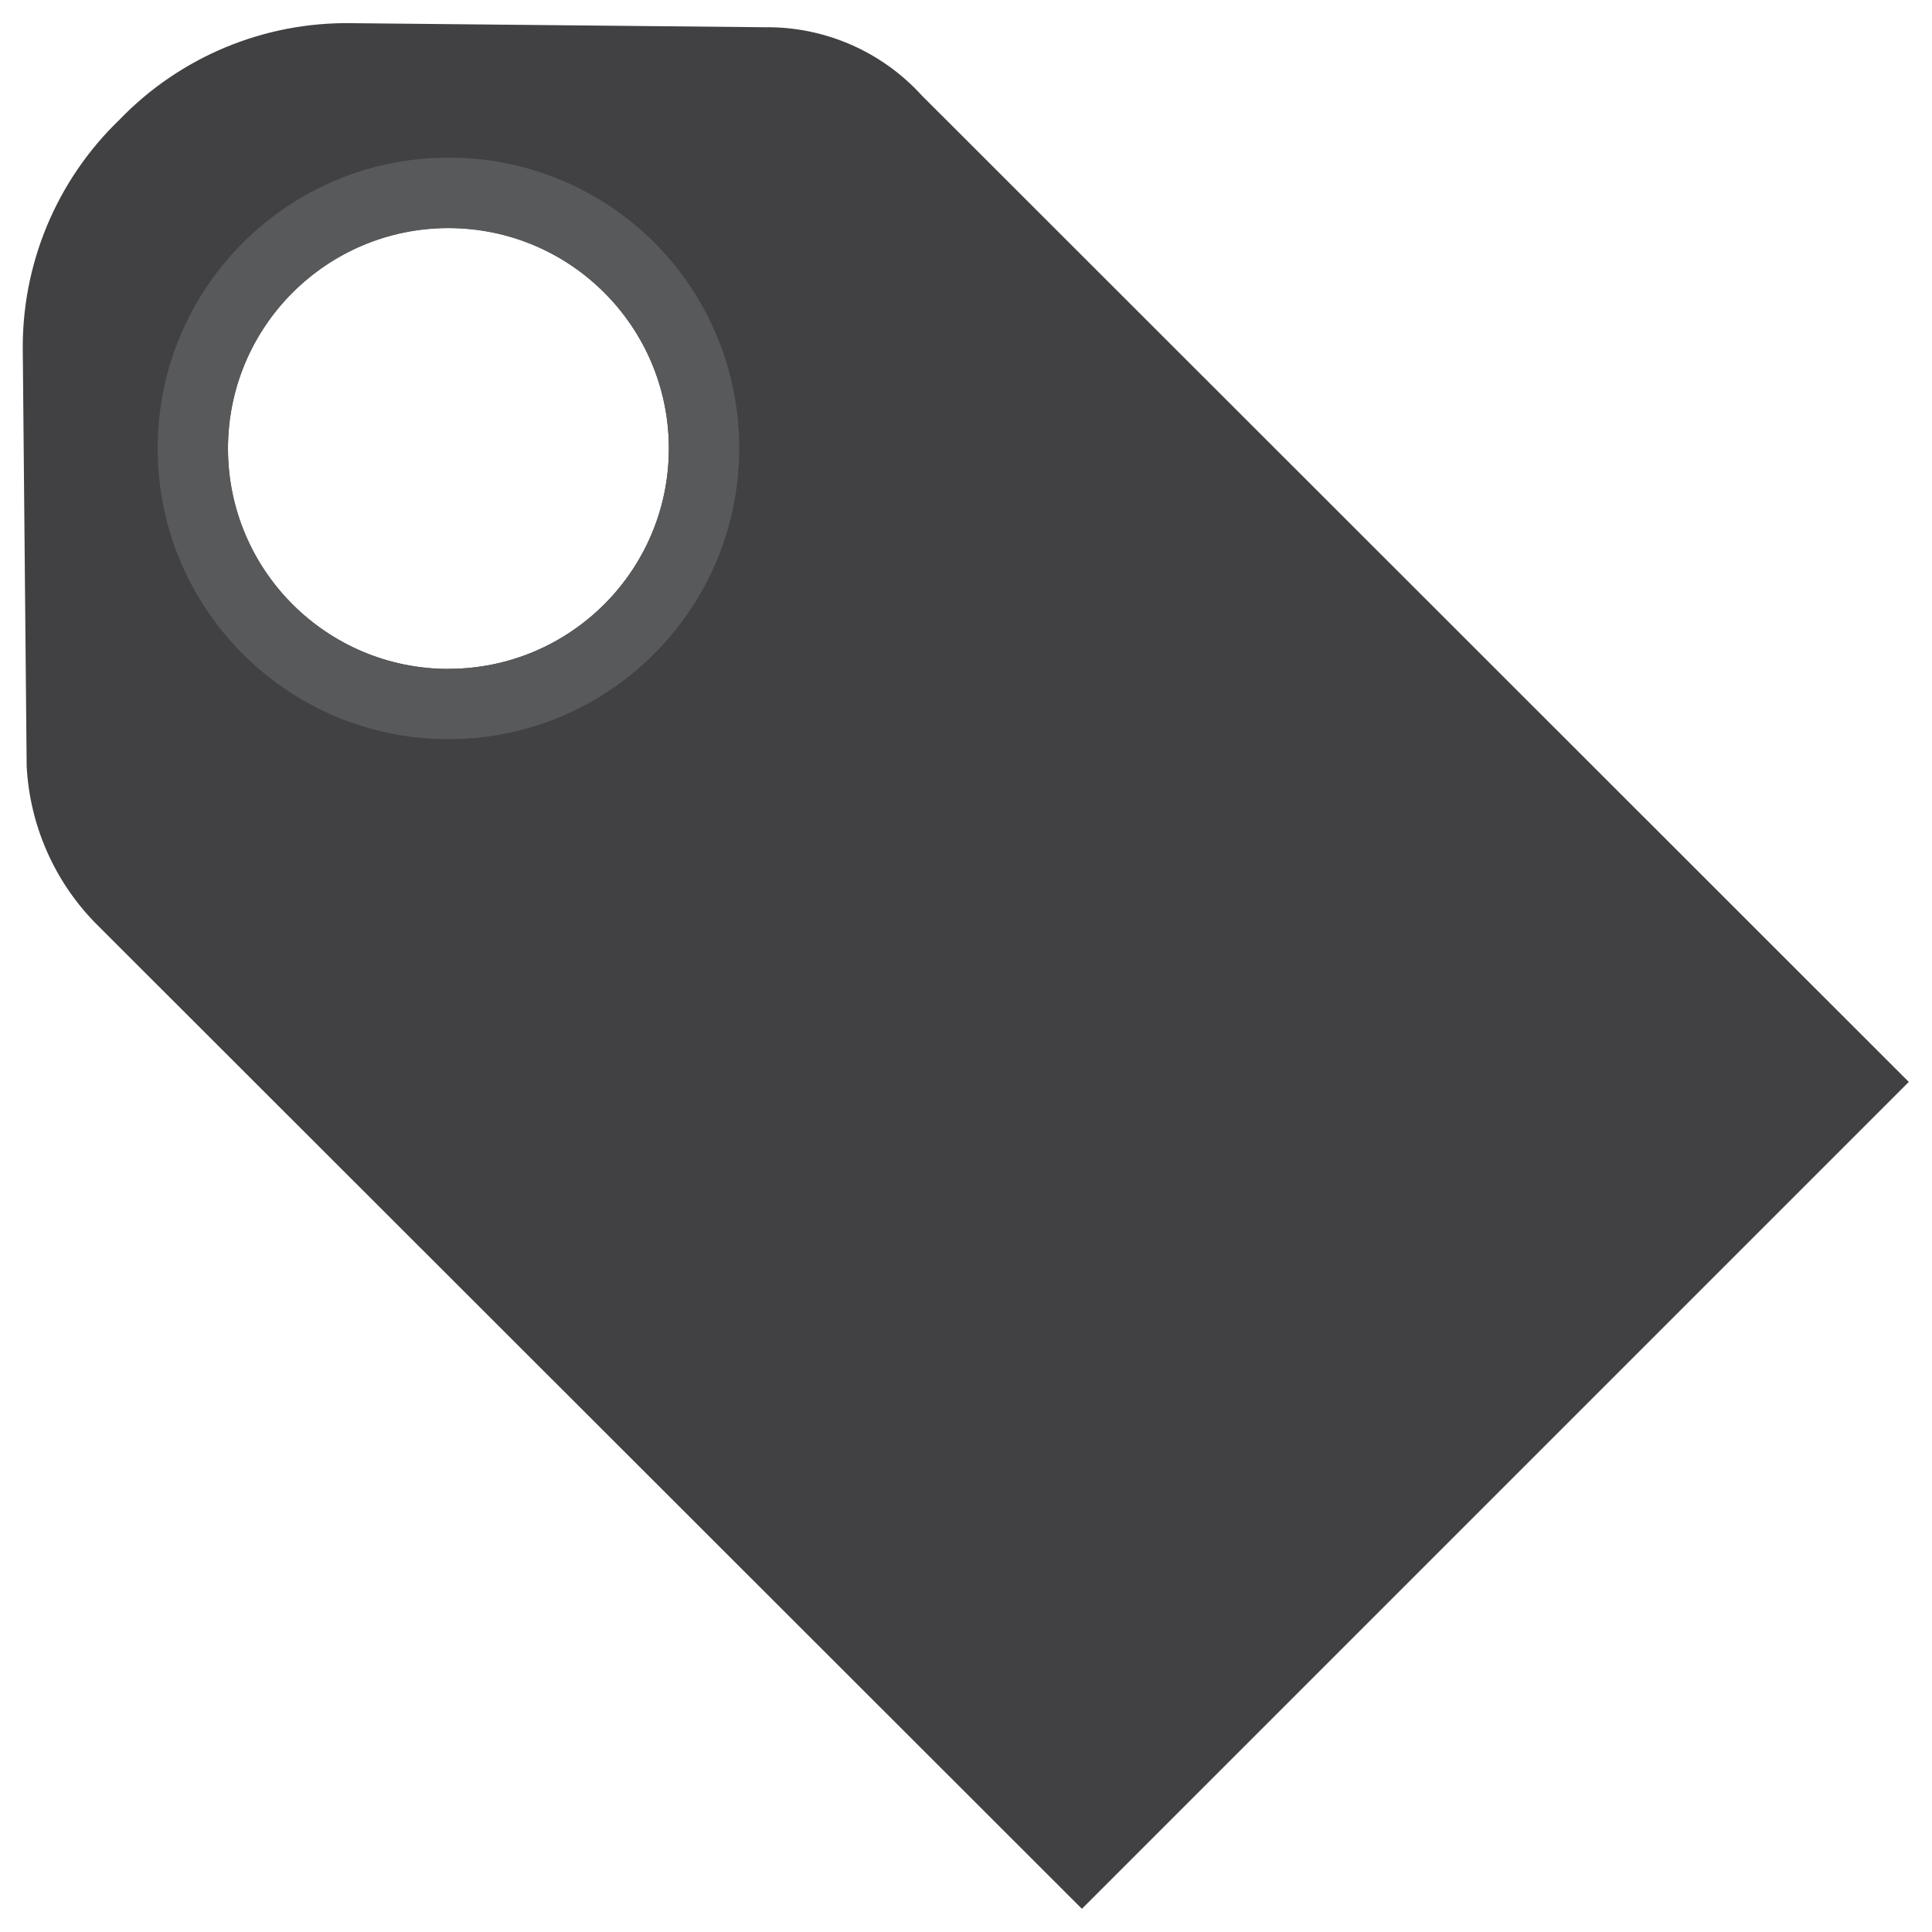
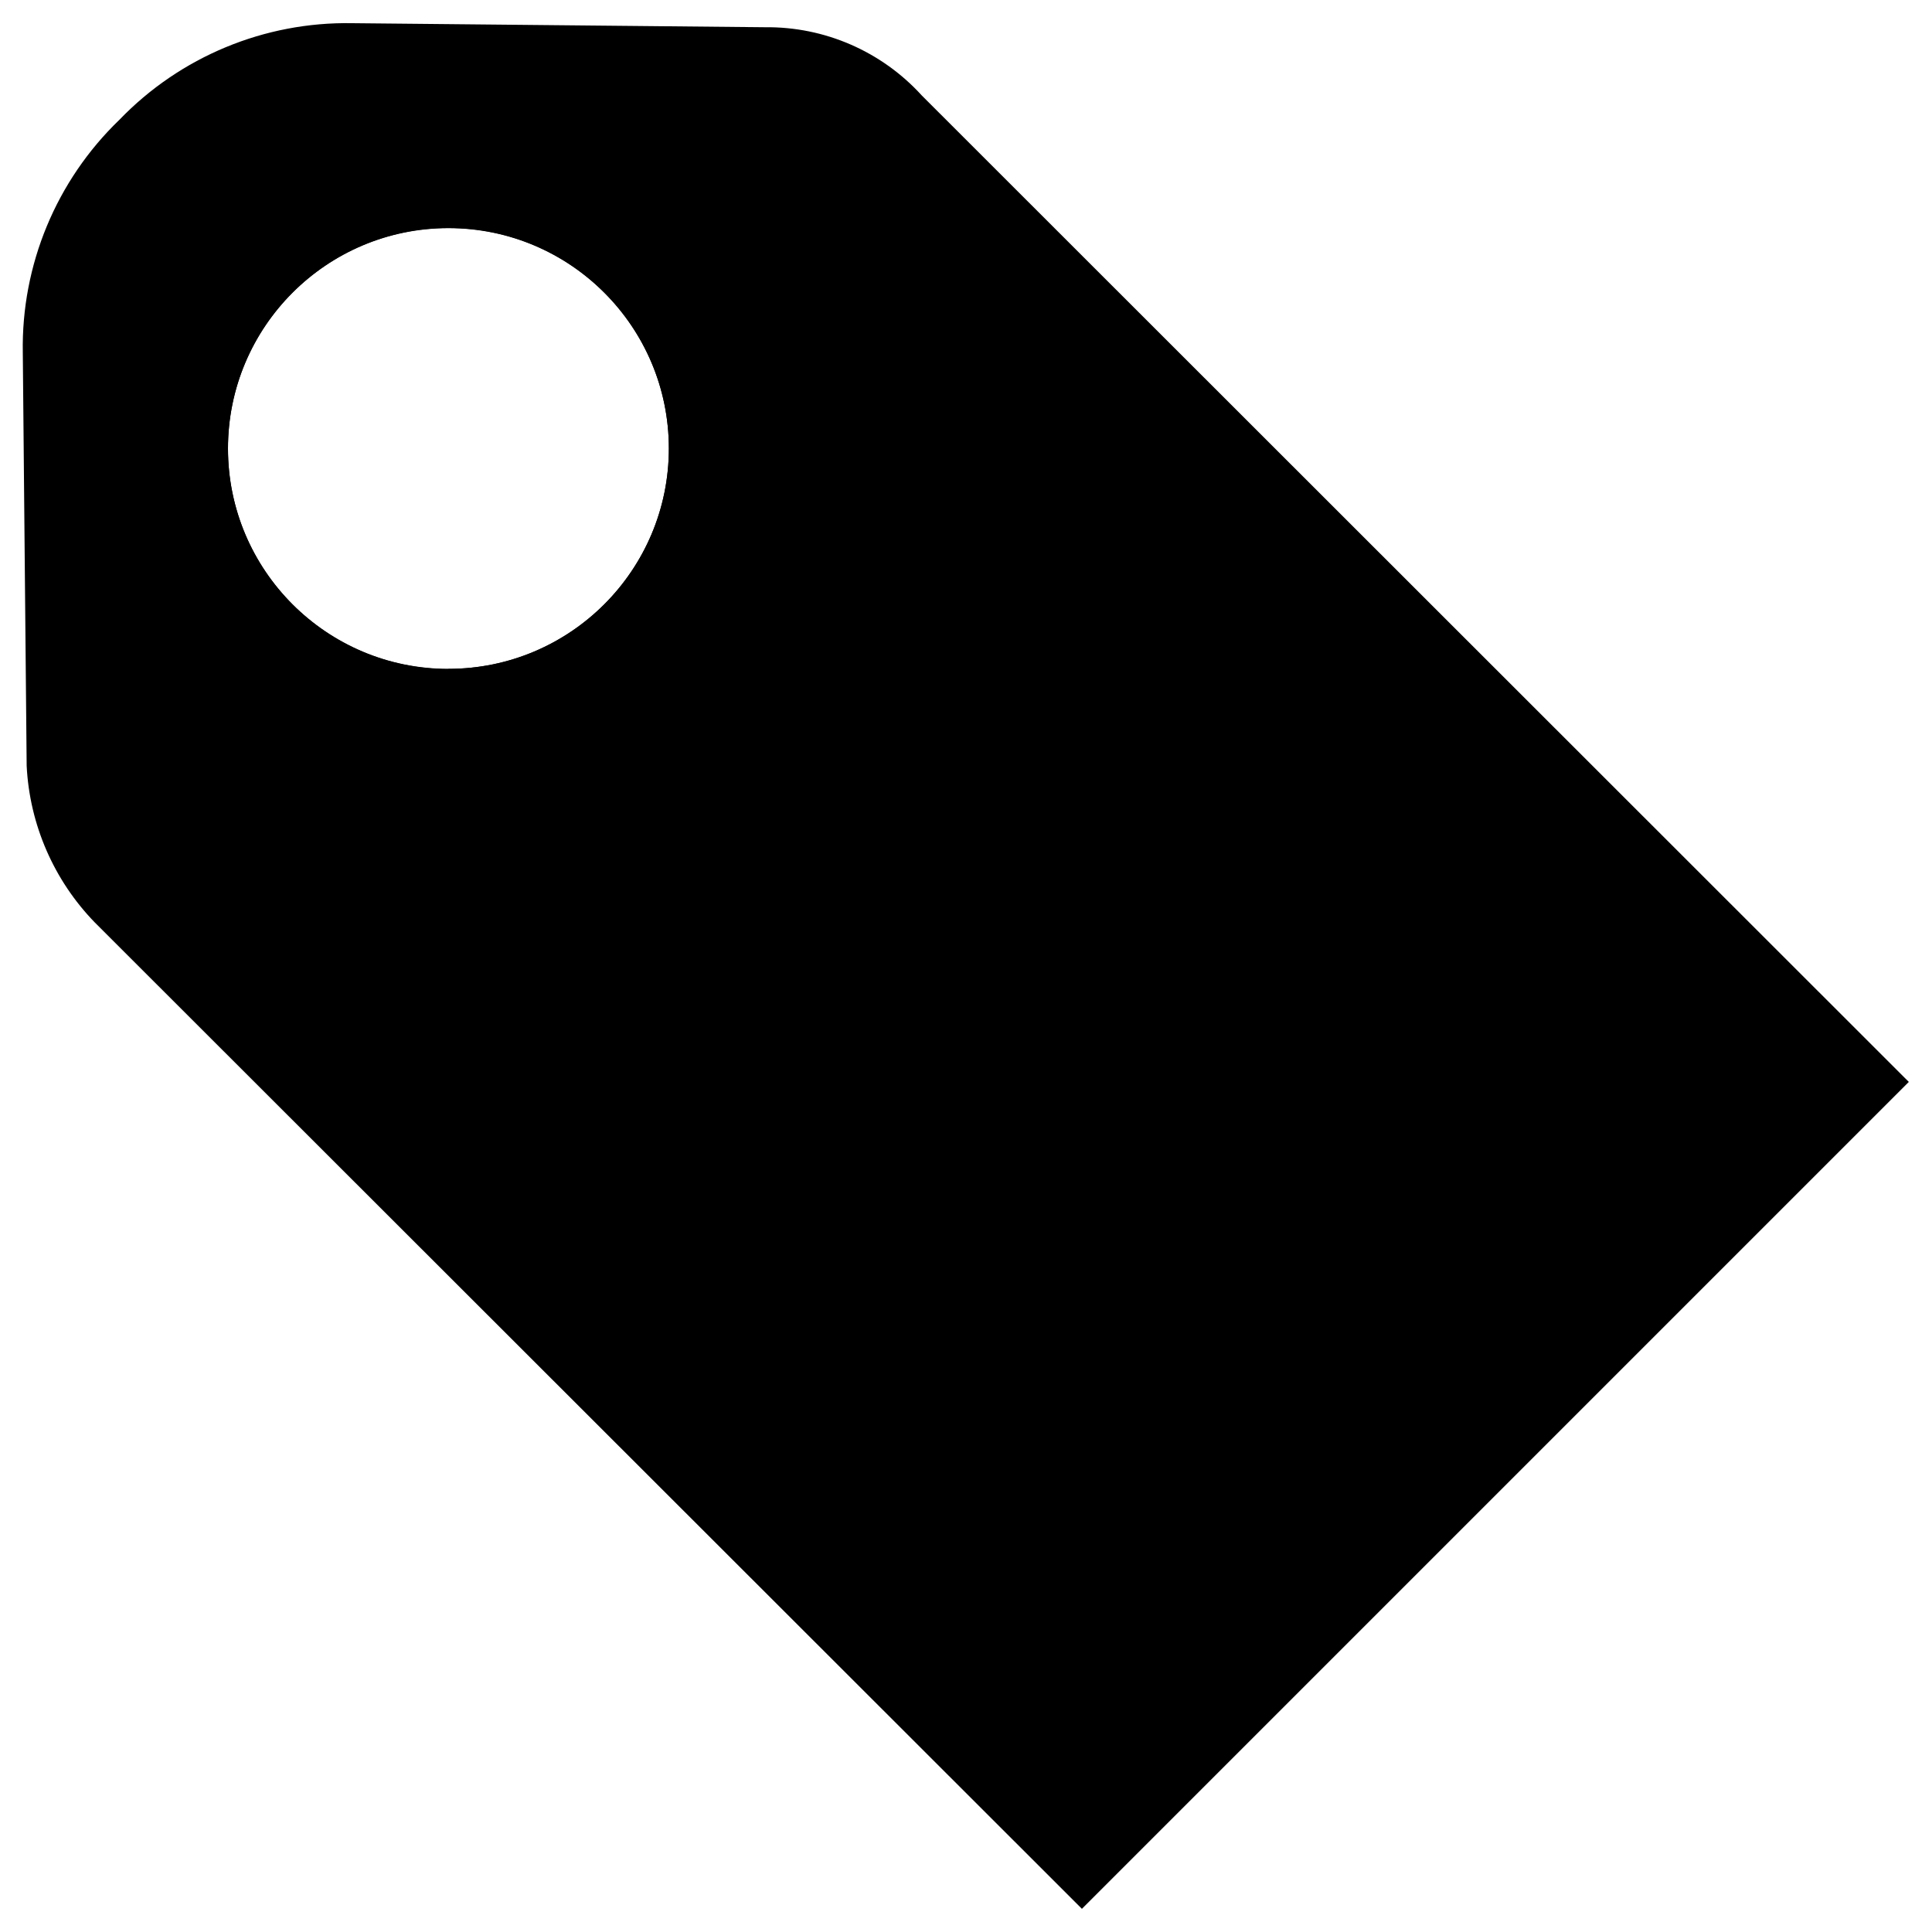
<svg xmlns="http://www.w3.org/2000/svg" viewBox="0 0 100 100">
-   <defs>
-     <style>.cls-1{fill:#414042;}.cls-2{fill:#58595b;}</style>
-   </defs>
-   <g id="Layer_13" data-name="Layer 13">
-     <g id="icon">
-       <path class="cls-1" d="M47.71,4.94A10.8,10.8,0,0,0,39.6,1.41L18.23,1.2a16.33,16.33,0,0,0-12.05,5,16.33,16.33,0,0,0-5,12.05l.2,21.39a12.54,12.54,0,0,0,3.53,8.11L56,98.8,98.8,56ZM23.21,34.62A11.41,11.41,0,1,1,34.62,23.21,11.41,11.41,0,0,1,23.21,34.62Z" />
-       <path class="cls-2" d="M23.21,8.16A15.05,15.05,0,1,0,38.26,23.21,15,15,0,0,0,23.21,8.16Zm0,26.47A11.41,11.41,0,1,1,34.62,23.21,11.41,11.41,0,0,1,23.21,34.62Z" />
-     </g>
+   <g id="tag">
+     <path d="M47.71,4.94A10.8,10.8,0,0,0,39.6,1.41L18.23,1.2a16.33,16.33,0,0,0-12.05,5,16.33,16.33,0,0,0-5,12.05l.2,21.39a12.54,12.54,0,0,0,3.53,8.11L56,98.8,98.8,56ZM23.21,34.62A11.41,11.41,0,1,1,34.62,23.21,11.41,11.41,0,0,1,23.21,34.62Z" />
+     <path d="M23.21,8.16A15.05,15.05,0,1,0,38.26,23.21,15,15,0,0,0,23.21,8.16Zm0,26.47A11.41,11.41,0,1,1,34.62,23.21,11.41,11.41,0,0,1,23.21,34.62Z" />
  </g>
</svg>
